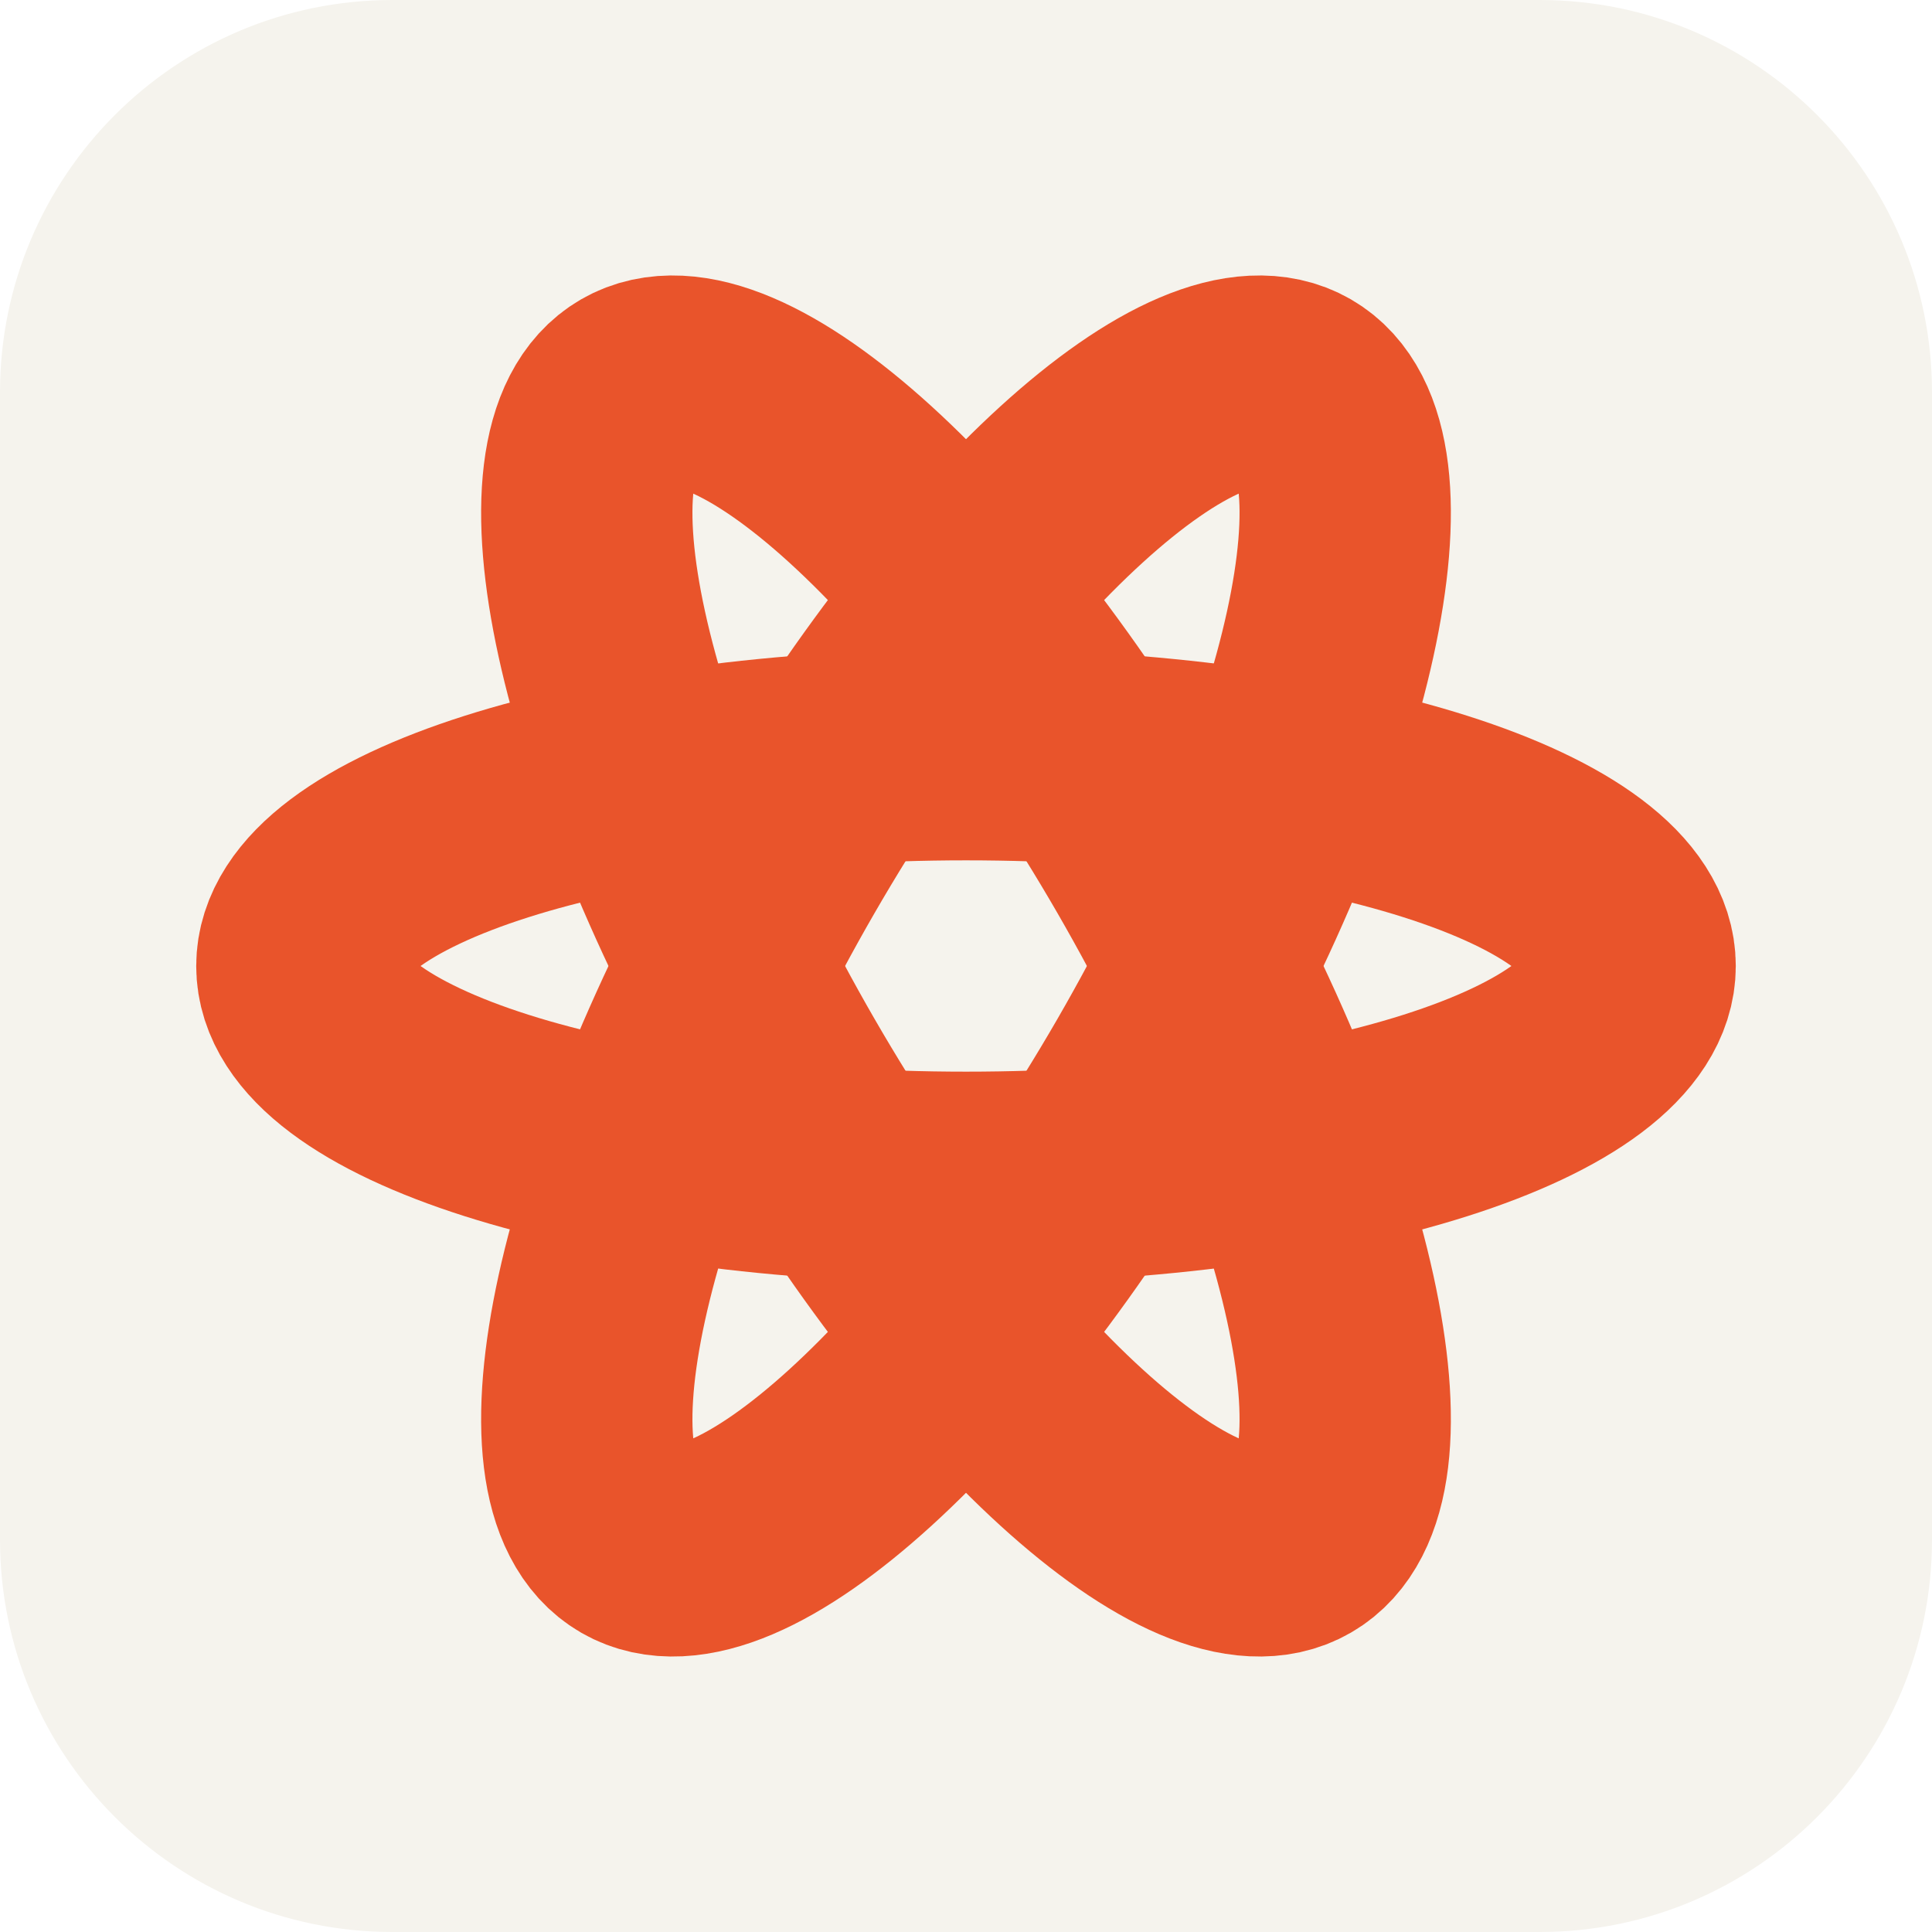
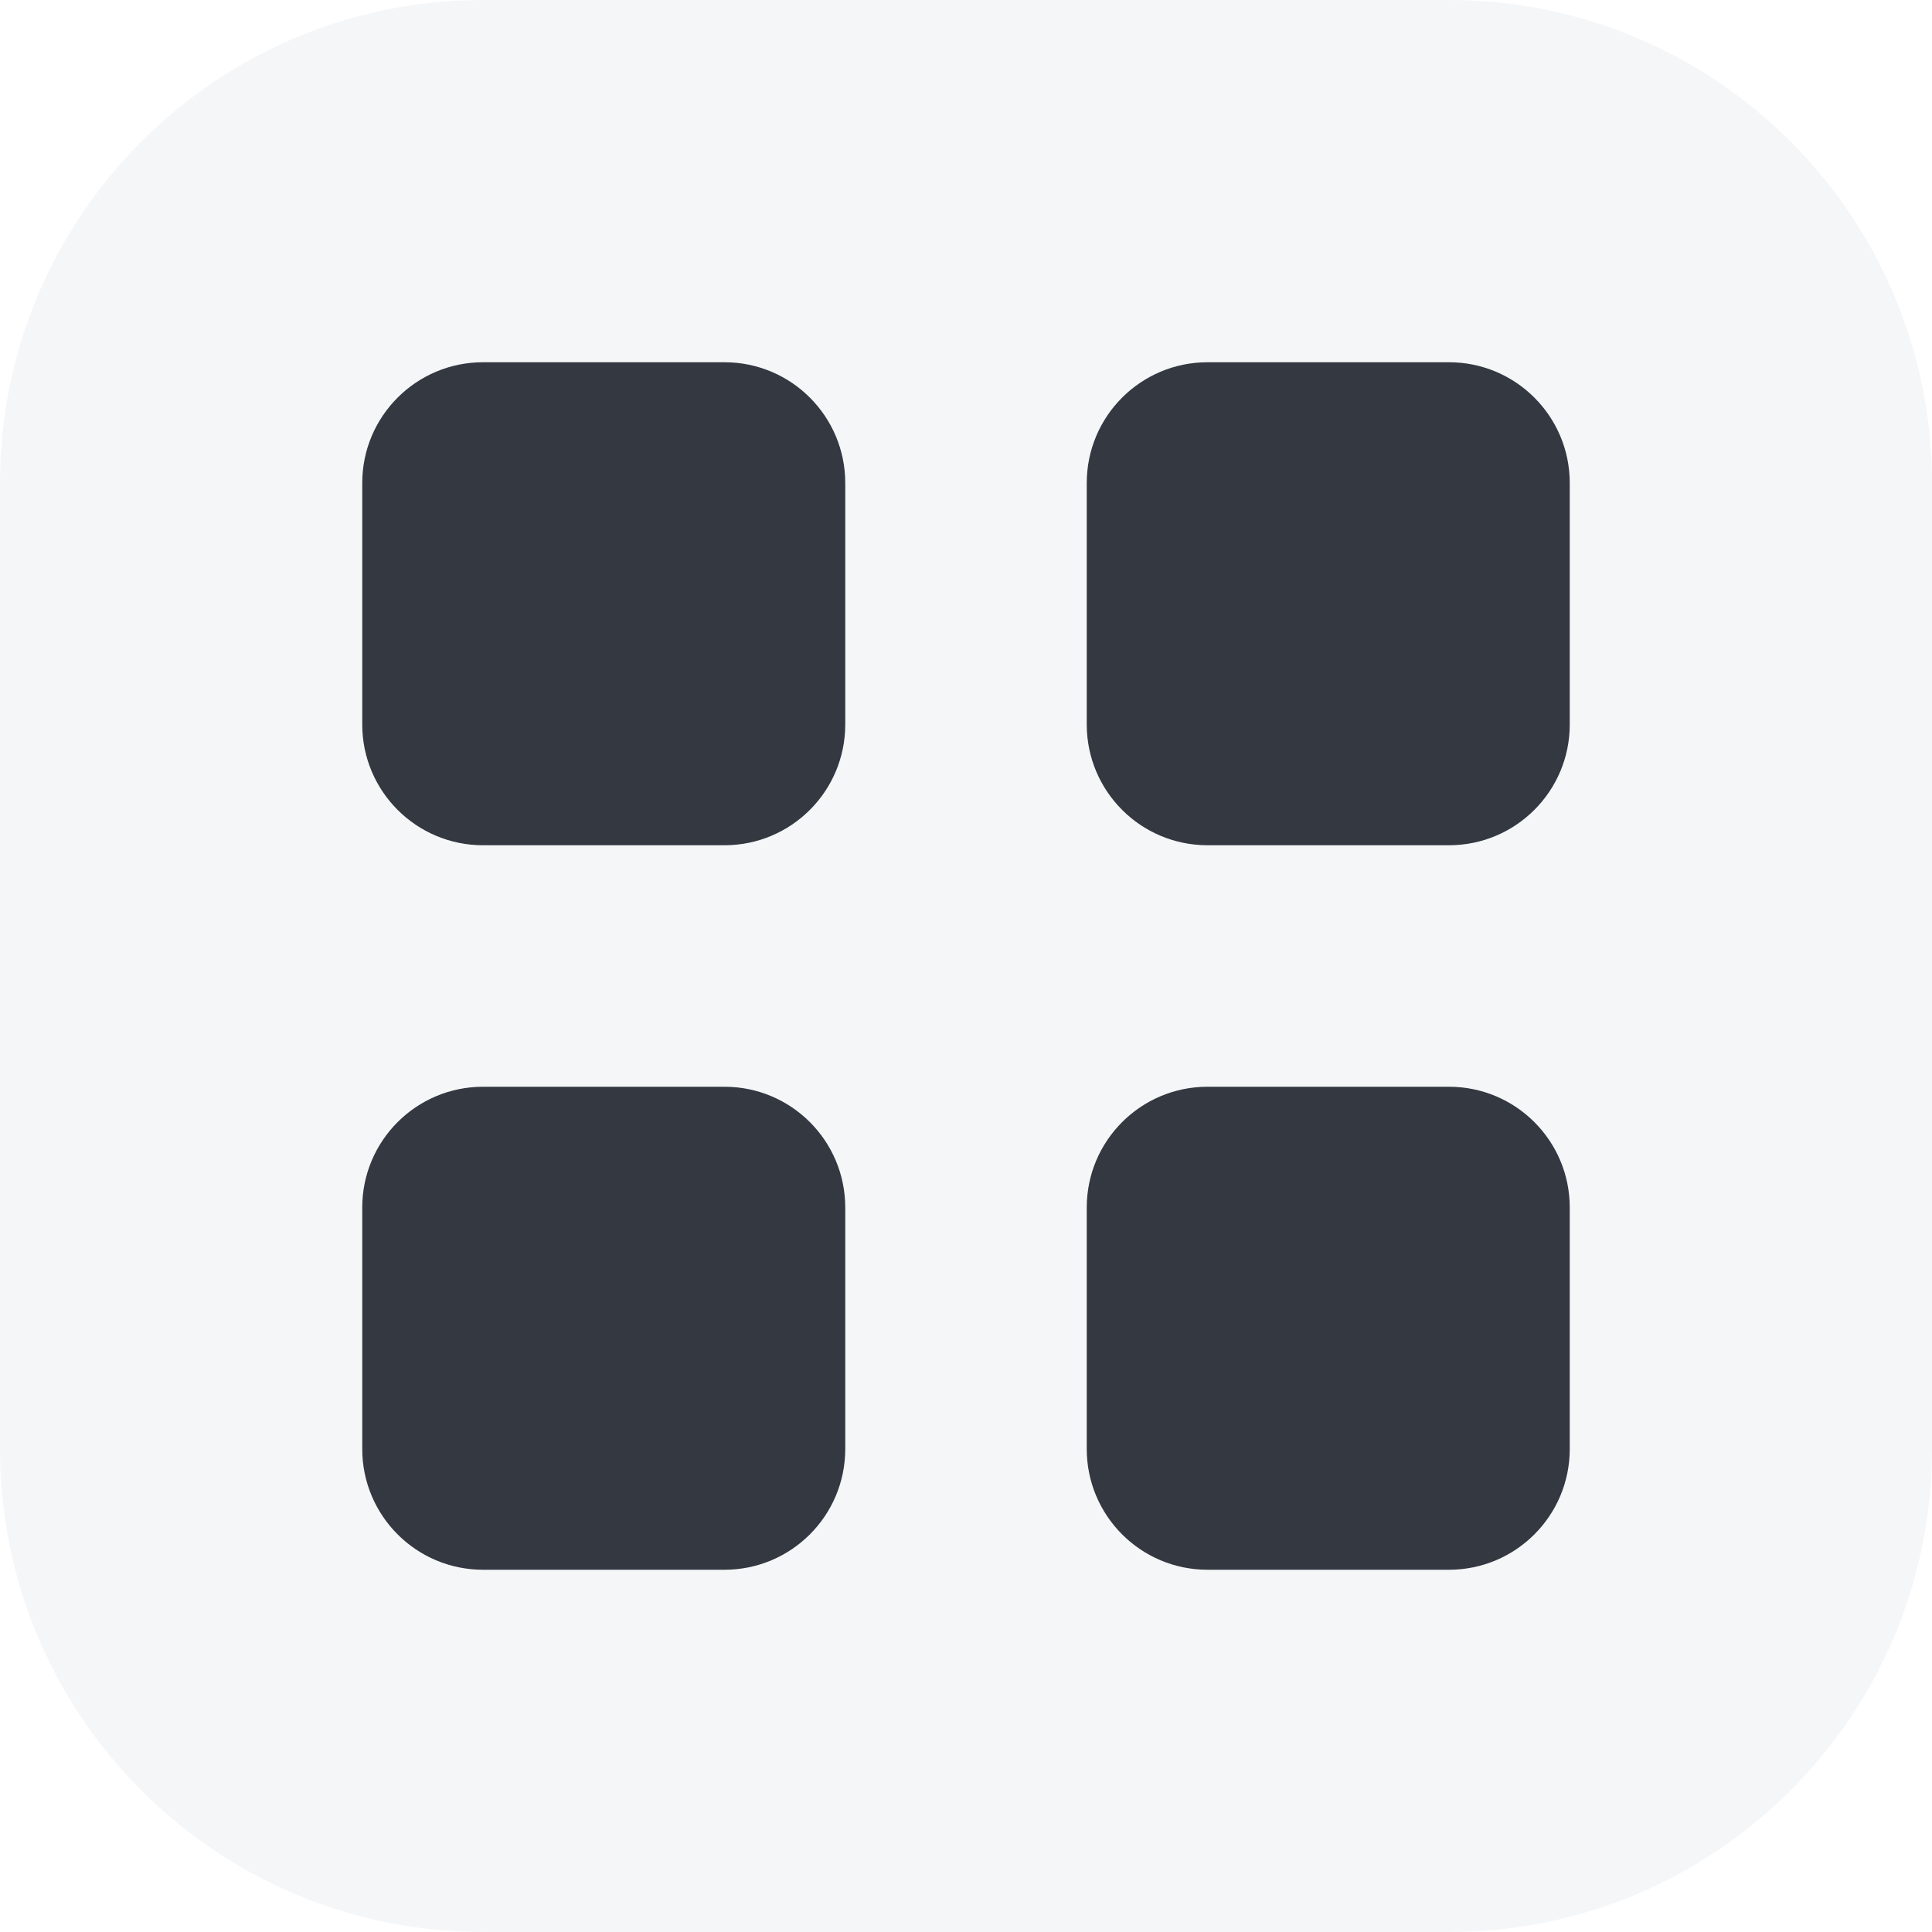
- <svg xmlns="http://www.w3.org/2000/svg" viewBox="0 0 64 64">
-   <rect width="64" height="64" rx="13" fill="#f5f3ed" />
-   <g fill="none" stroke="#e9542b" stroke-width="7">
-     <ellipse cx="32" cy="32" rx="22" ry="7" />
-     <ellipse cx="32" cy="32" rx="22" ry="7" transform="rotate(60 32 32)" />
-     <ellipse cx="32" cy="32" rx="22" ry="7" transform="rotate(120 32 32)" />
+ <svg xmlns="http://www.w3.org/2000/svg" viewBox="0 0 32 32">
+   <rect width="32" height="32" rx="8" fill="#f5f6f8" />
+   <g fill="#333841">
+     <rect x="6" y="6" width="8" height="8" rx="2" />
+     <rect x="18" y="6" width="8" height="8" rx="2" />
+     <rect x="6" y="18" width="8" height="8" rx="2" />
+     <rect x="18" y="18" width="8" height="8" rx="2" />
  </g>
</svg>
